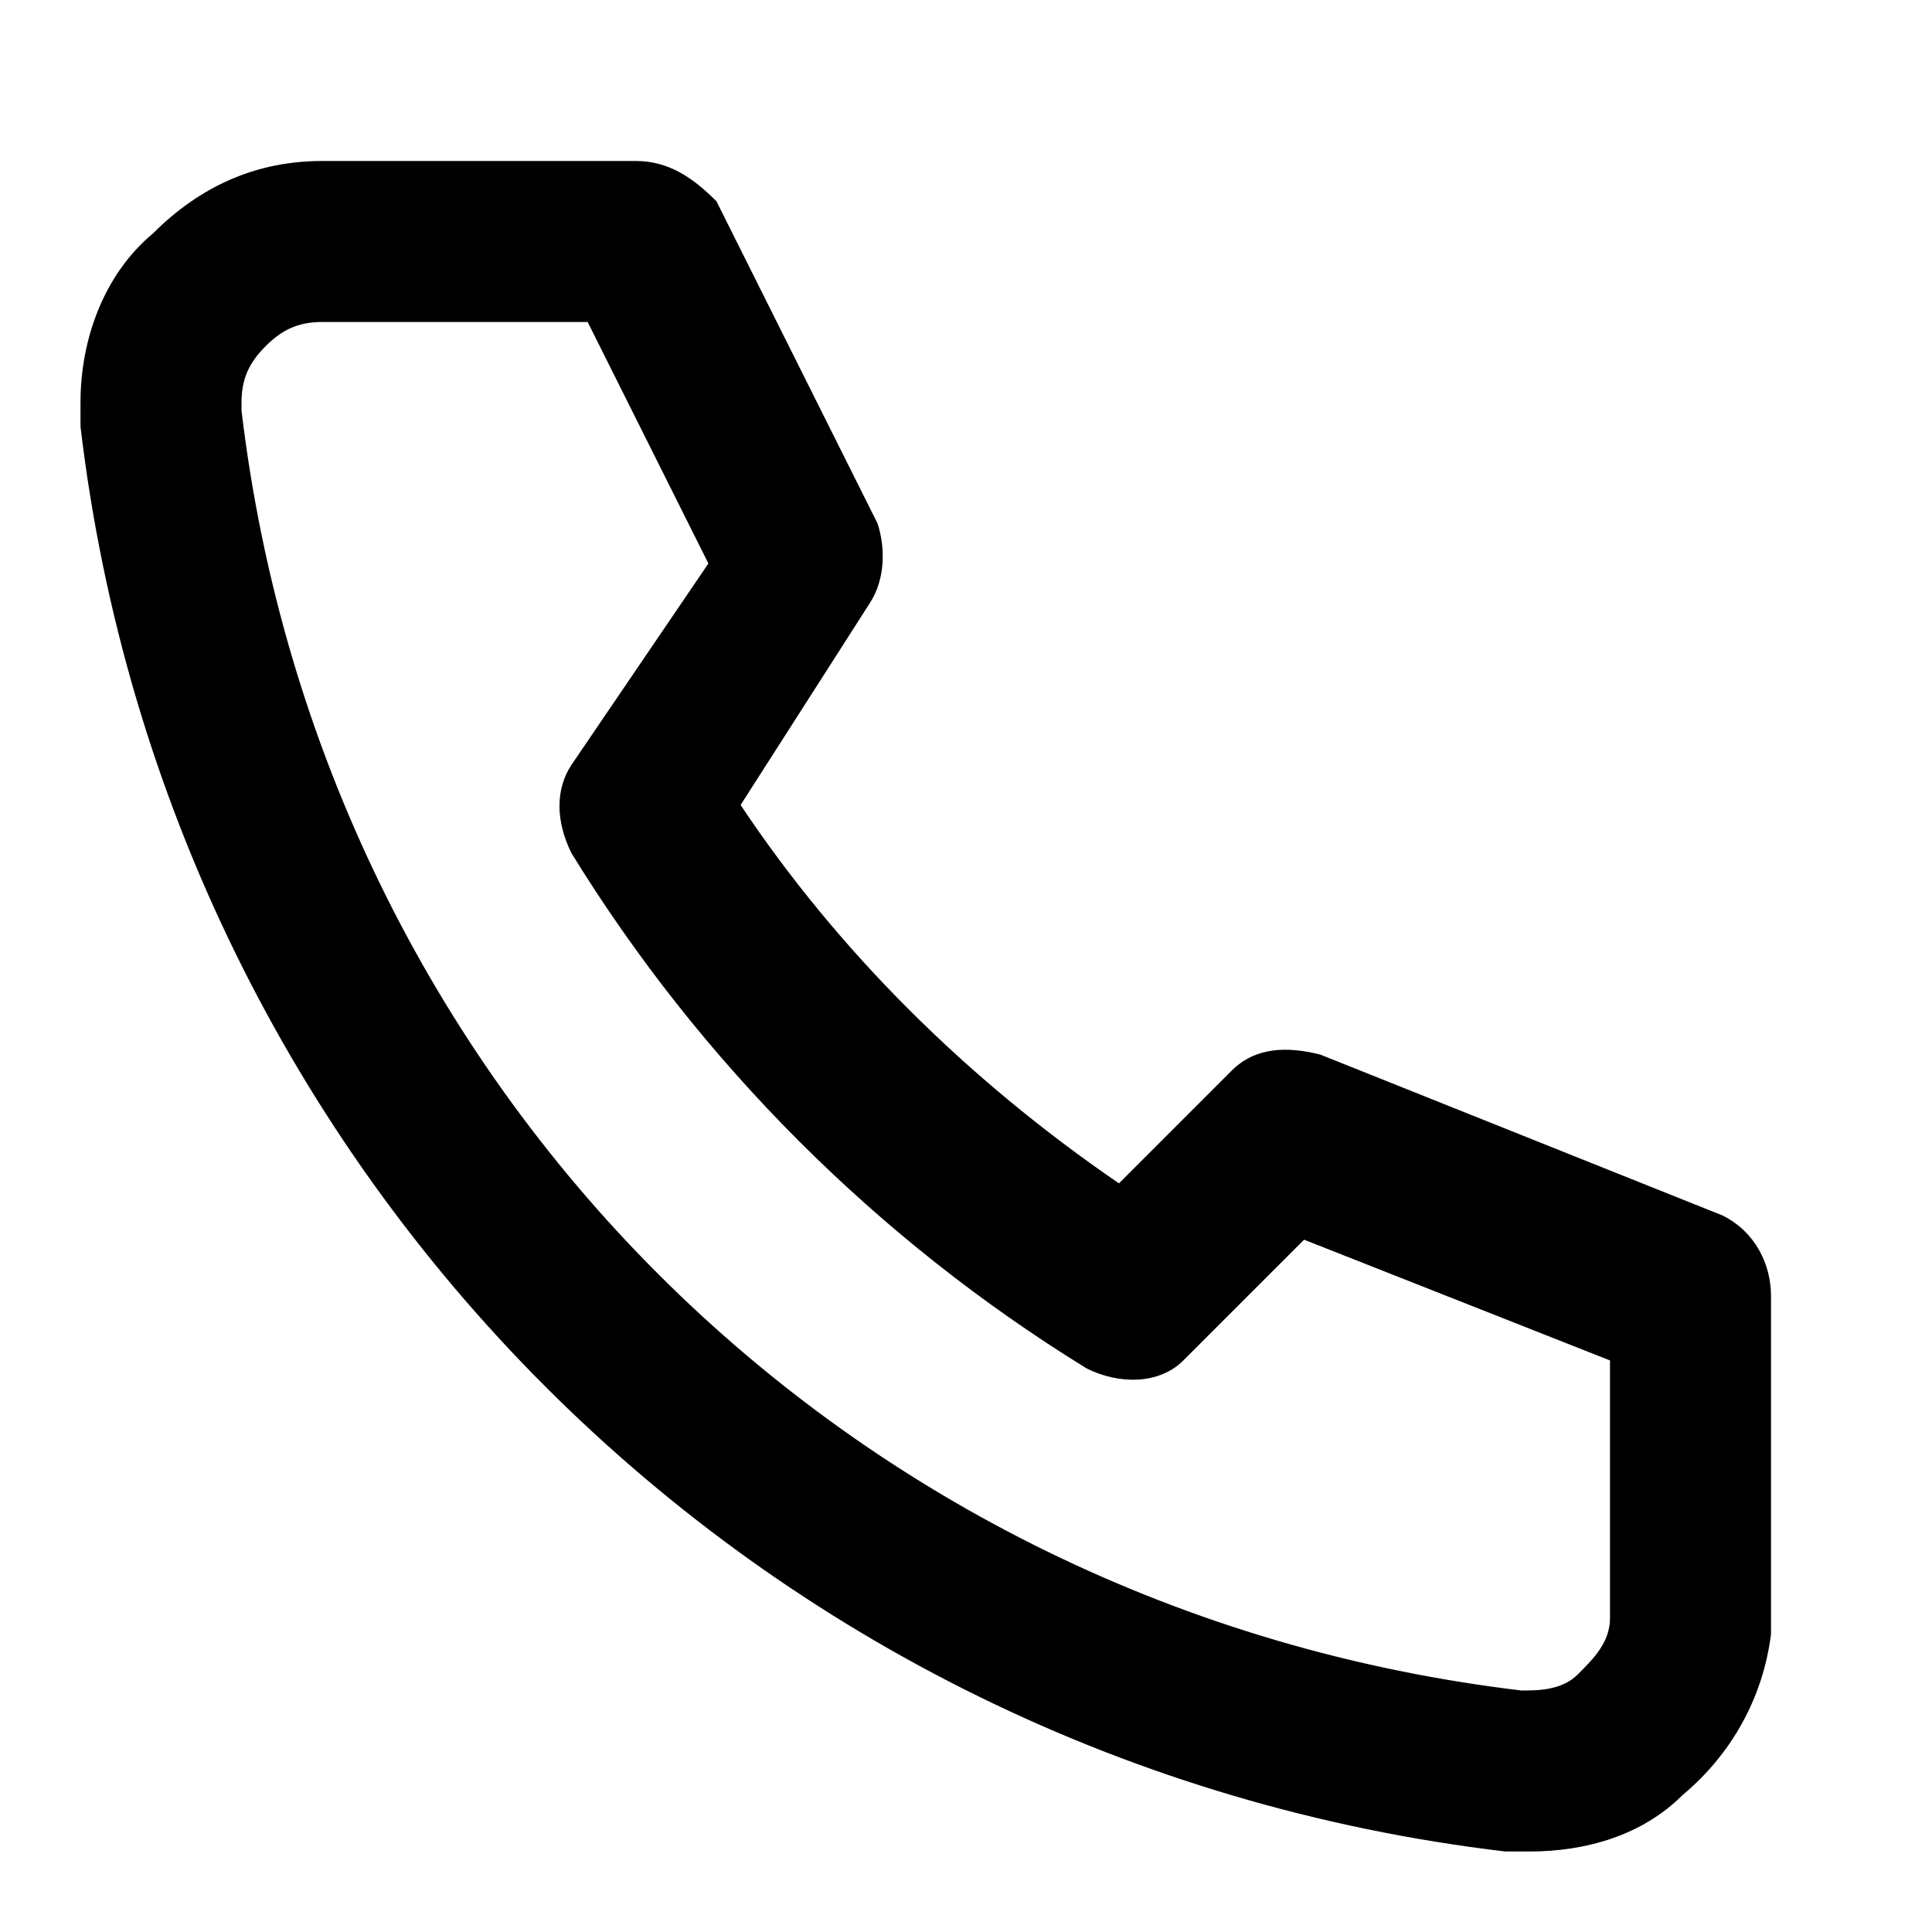
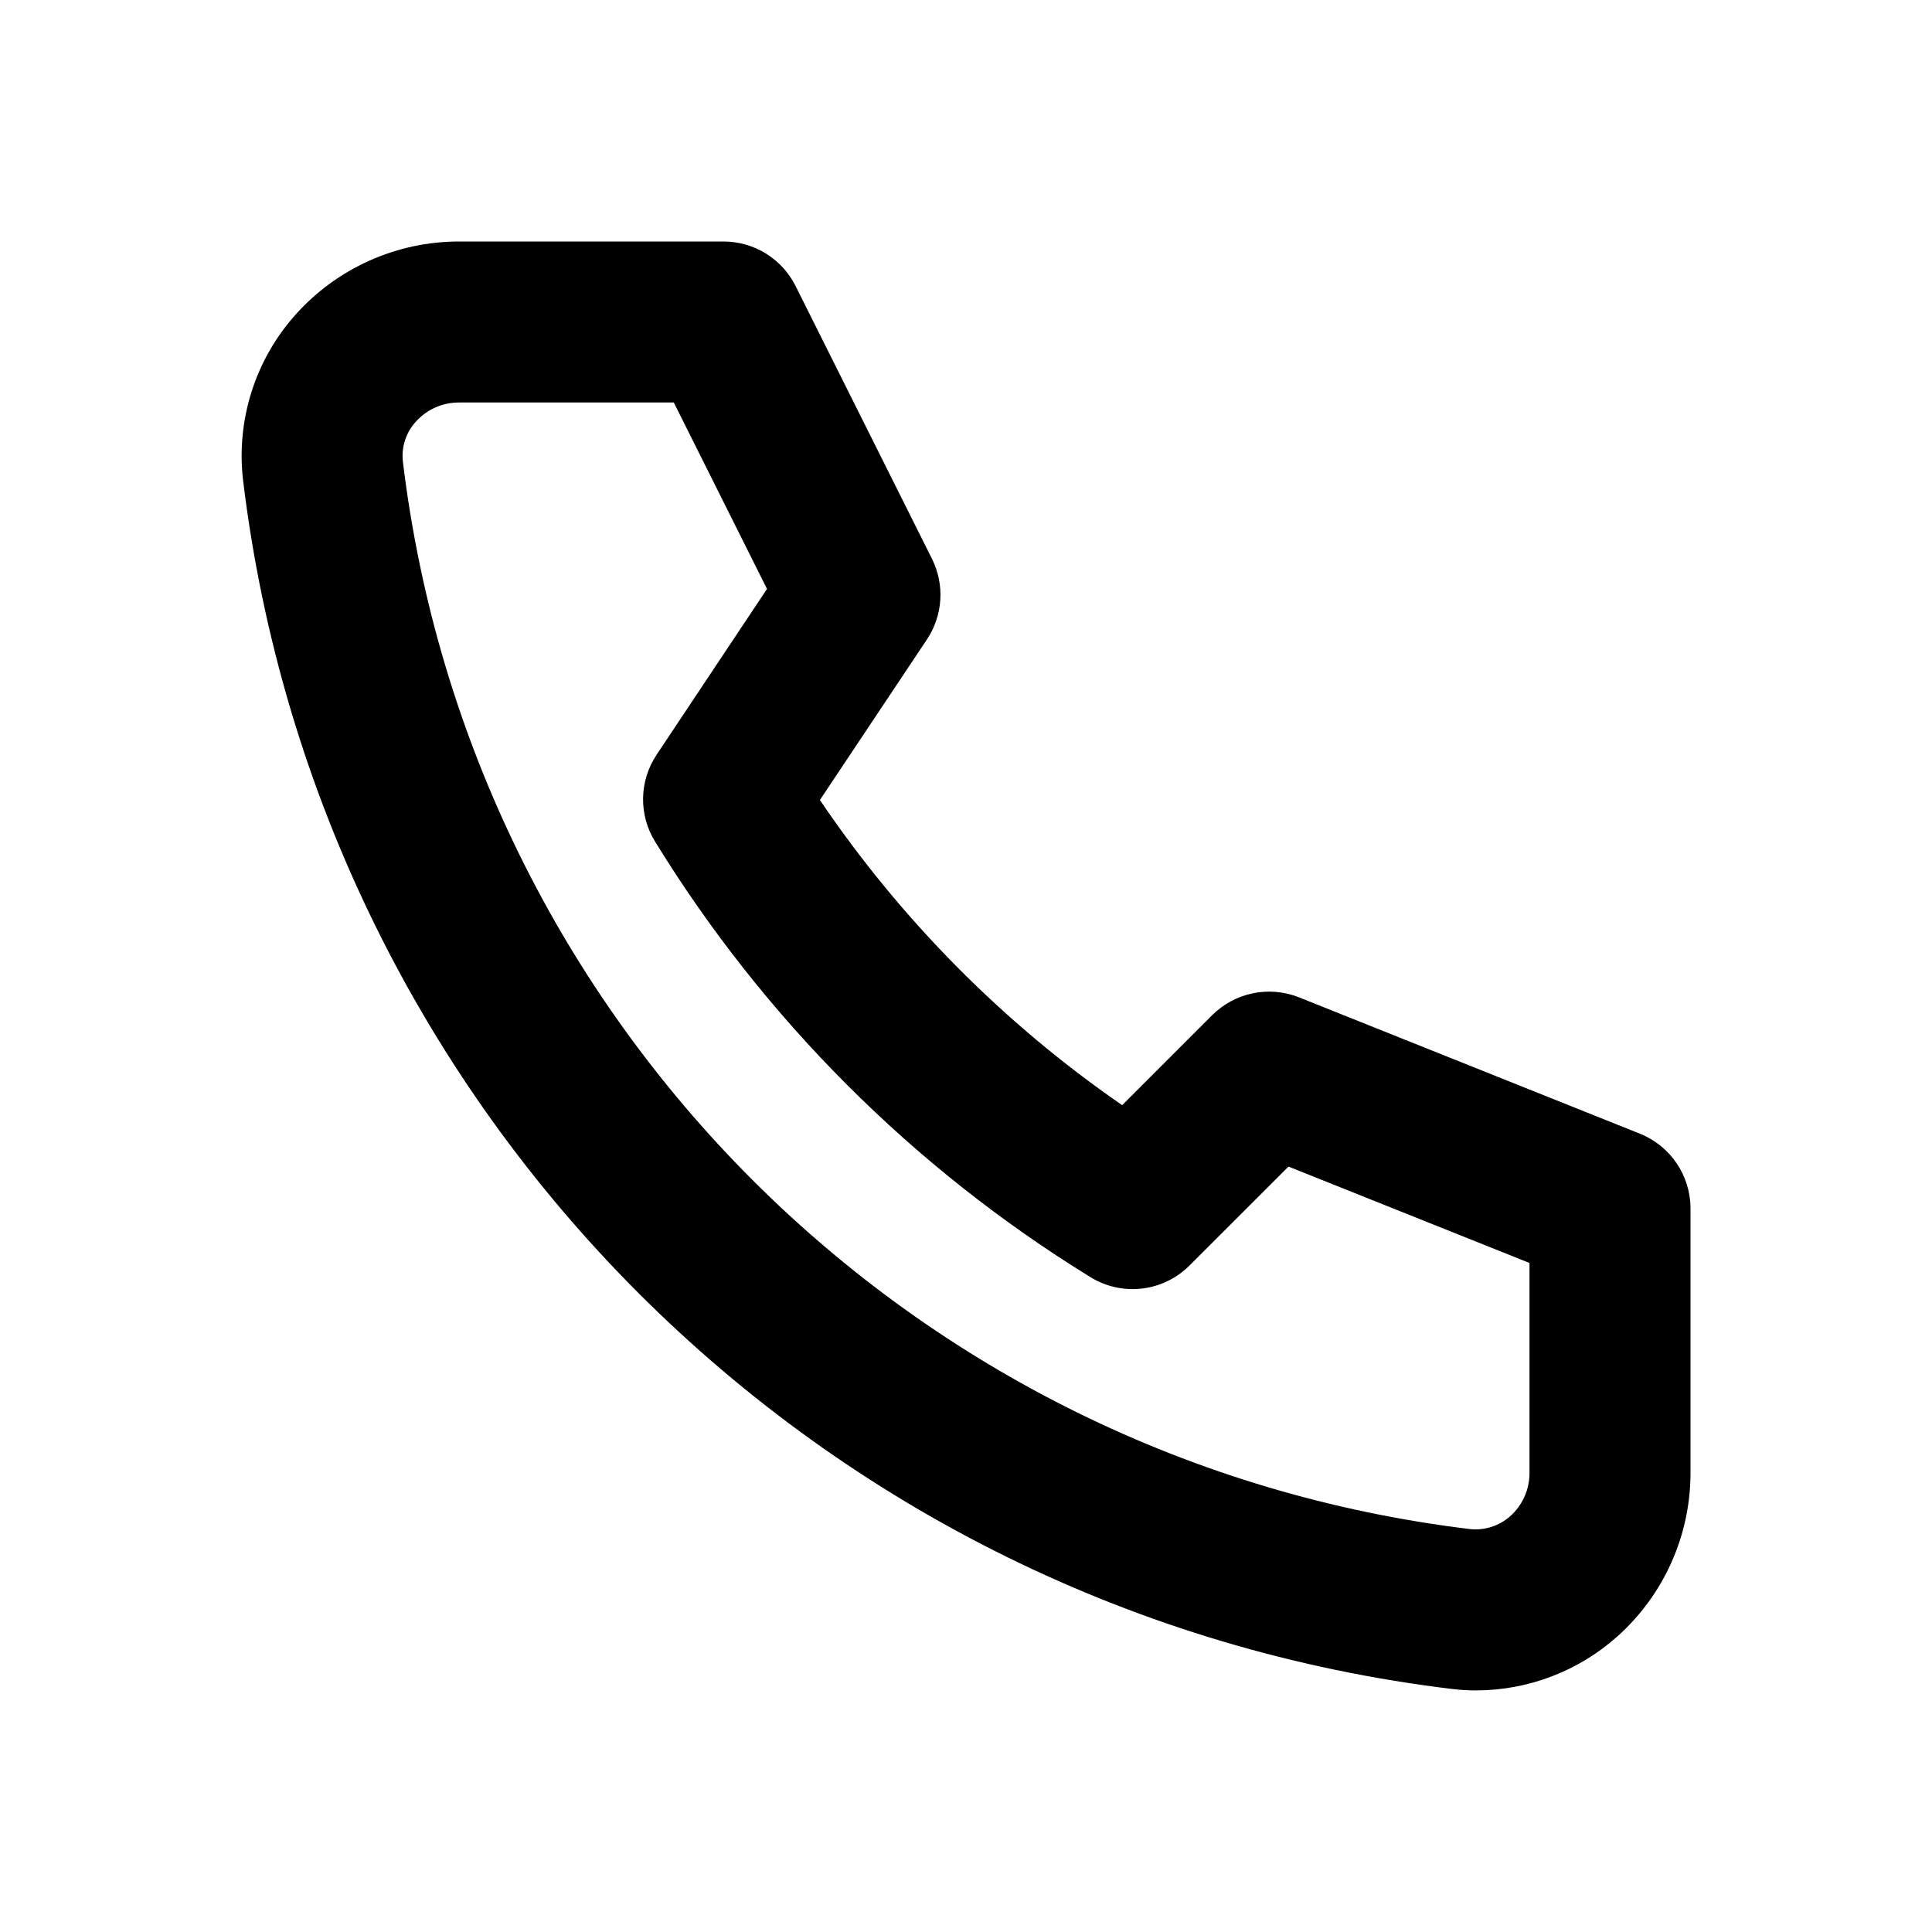
- <svg xmlns="http://www.w3.org/2000/svg" version="1.1" id="Layer_1" x="0px" y="0px" viewBox="0 0 24 24" style="enable-background:new 0 0 24 24;" xml:space="preserve">
-   <path d="M21.4,15.1l-5-2c-0.4-0.1-0.8-0.1-1.1,0.2l-1.4,1.4c-1.9-1.3-3.5-2.9-4.7-4.7l1.6-2.5c0.2-0.3,0.2-0.7,0.1-1l-2-4  C8.6,2.2,8.3,2,7.9,2H4c0,0,0,0,0,0C3.2,2,2.5,2.3,1.9,2.9C1.3,3.4,1,4.2,1,5c0,0.1,0,0.2,0,0.3C2.1,14.6,9.4,21.9,18.7,23  c0.1,0,0.2,0,0.3,0c0.7,0,1.4-0.2,1.9-0.7c0.6-0.5,1-1.2,1.1-2c0-0.1,0-0.2,0-0.3v-3.9C22,15.7,21.8,15.3,21.4,15.1z M20,20  c0,0,0,0.1,0,0.1c0,0.3-0.2,0.5-0.4,0.7c-0.2,0.2-0.5,0.2-0.7,0.2C10.5,20,4,13.5,3,5.1C3,5.1,3,5,3,5c0-0.3,0.1-0.5,0.3-0.7  C3.5,4.1,3.7,4,4,4c0,0,0,0,0,0h3.3l1.5,3L7.1,9.5c-0.2,0.3-0.2,0.7,0,1.1c1.6,2.6,3.8,4.8,6.4,6.4c0.4,0.2,0.9,0.2,1.2-0.1l1.5-1.5  l3.8,1.5V20z" />
+ <svg xmlns="http://www.w3.org/2000/svg" width="24" height="24" viewBox="0 0 24 24">
+   <g id="_08" data-name="08">
+     <g id="phone">
+       <g id="artwork-22" data-name="artwork">
+         <path d="M18.338,20.999a2.45,2.45,0,0,1-.292-.017A17.205,17.205,0,0,1,3.018,5.954a2.63,2.63,0,0,1,.655-2.047A2.723,2.723,0,0,1,5.699,3H8.988a1,1,0,0,1,.895.553l1.694,3.388a1,1,0,0,1-.062,1.002L10.185,9.938a14.439,14.439,0,0,0,3.755,3.791l1.118-1.118a1.003,1.003,0,0,1,1.078-.222L20.371,14.083A1,1,0,0,1,21,15.012v3.289a2.723,2.723,0,0,1-.907,2.026A2.641,2.641,0,0,1,18.338,20.999ZM5.699,5a.717.717,0,0,0-.534.239.63.63,0,0,0-.161.488A15.191,15.191,0,0,0,18.272,18.996a.649.649,0,0,0,.488-.161A.717.717,0,0,0,19,18.301v-2.612l-2.994-1.197-1.229,1.228a.998.998,0,0,1-1.236.142A16.495,16.495,0,0,1,8.139,10.457a.998.998,0,0,1,.018-1.082L9.528,7.316,8.37,5Z" />
+       </g>
+     </g>
+   </g>
</svg>
